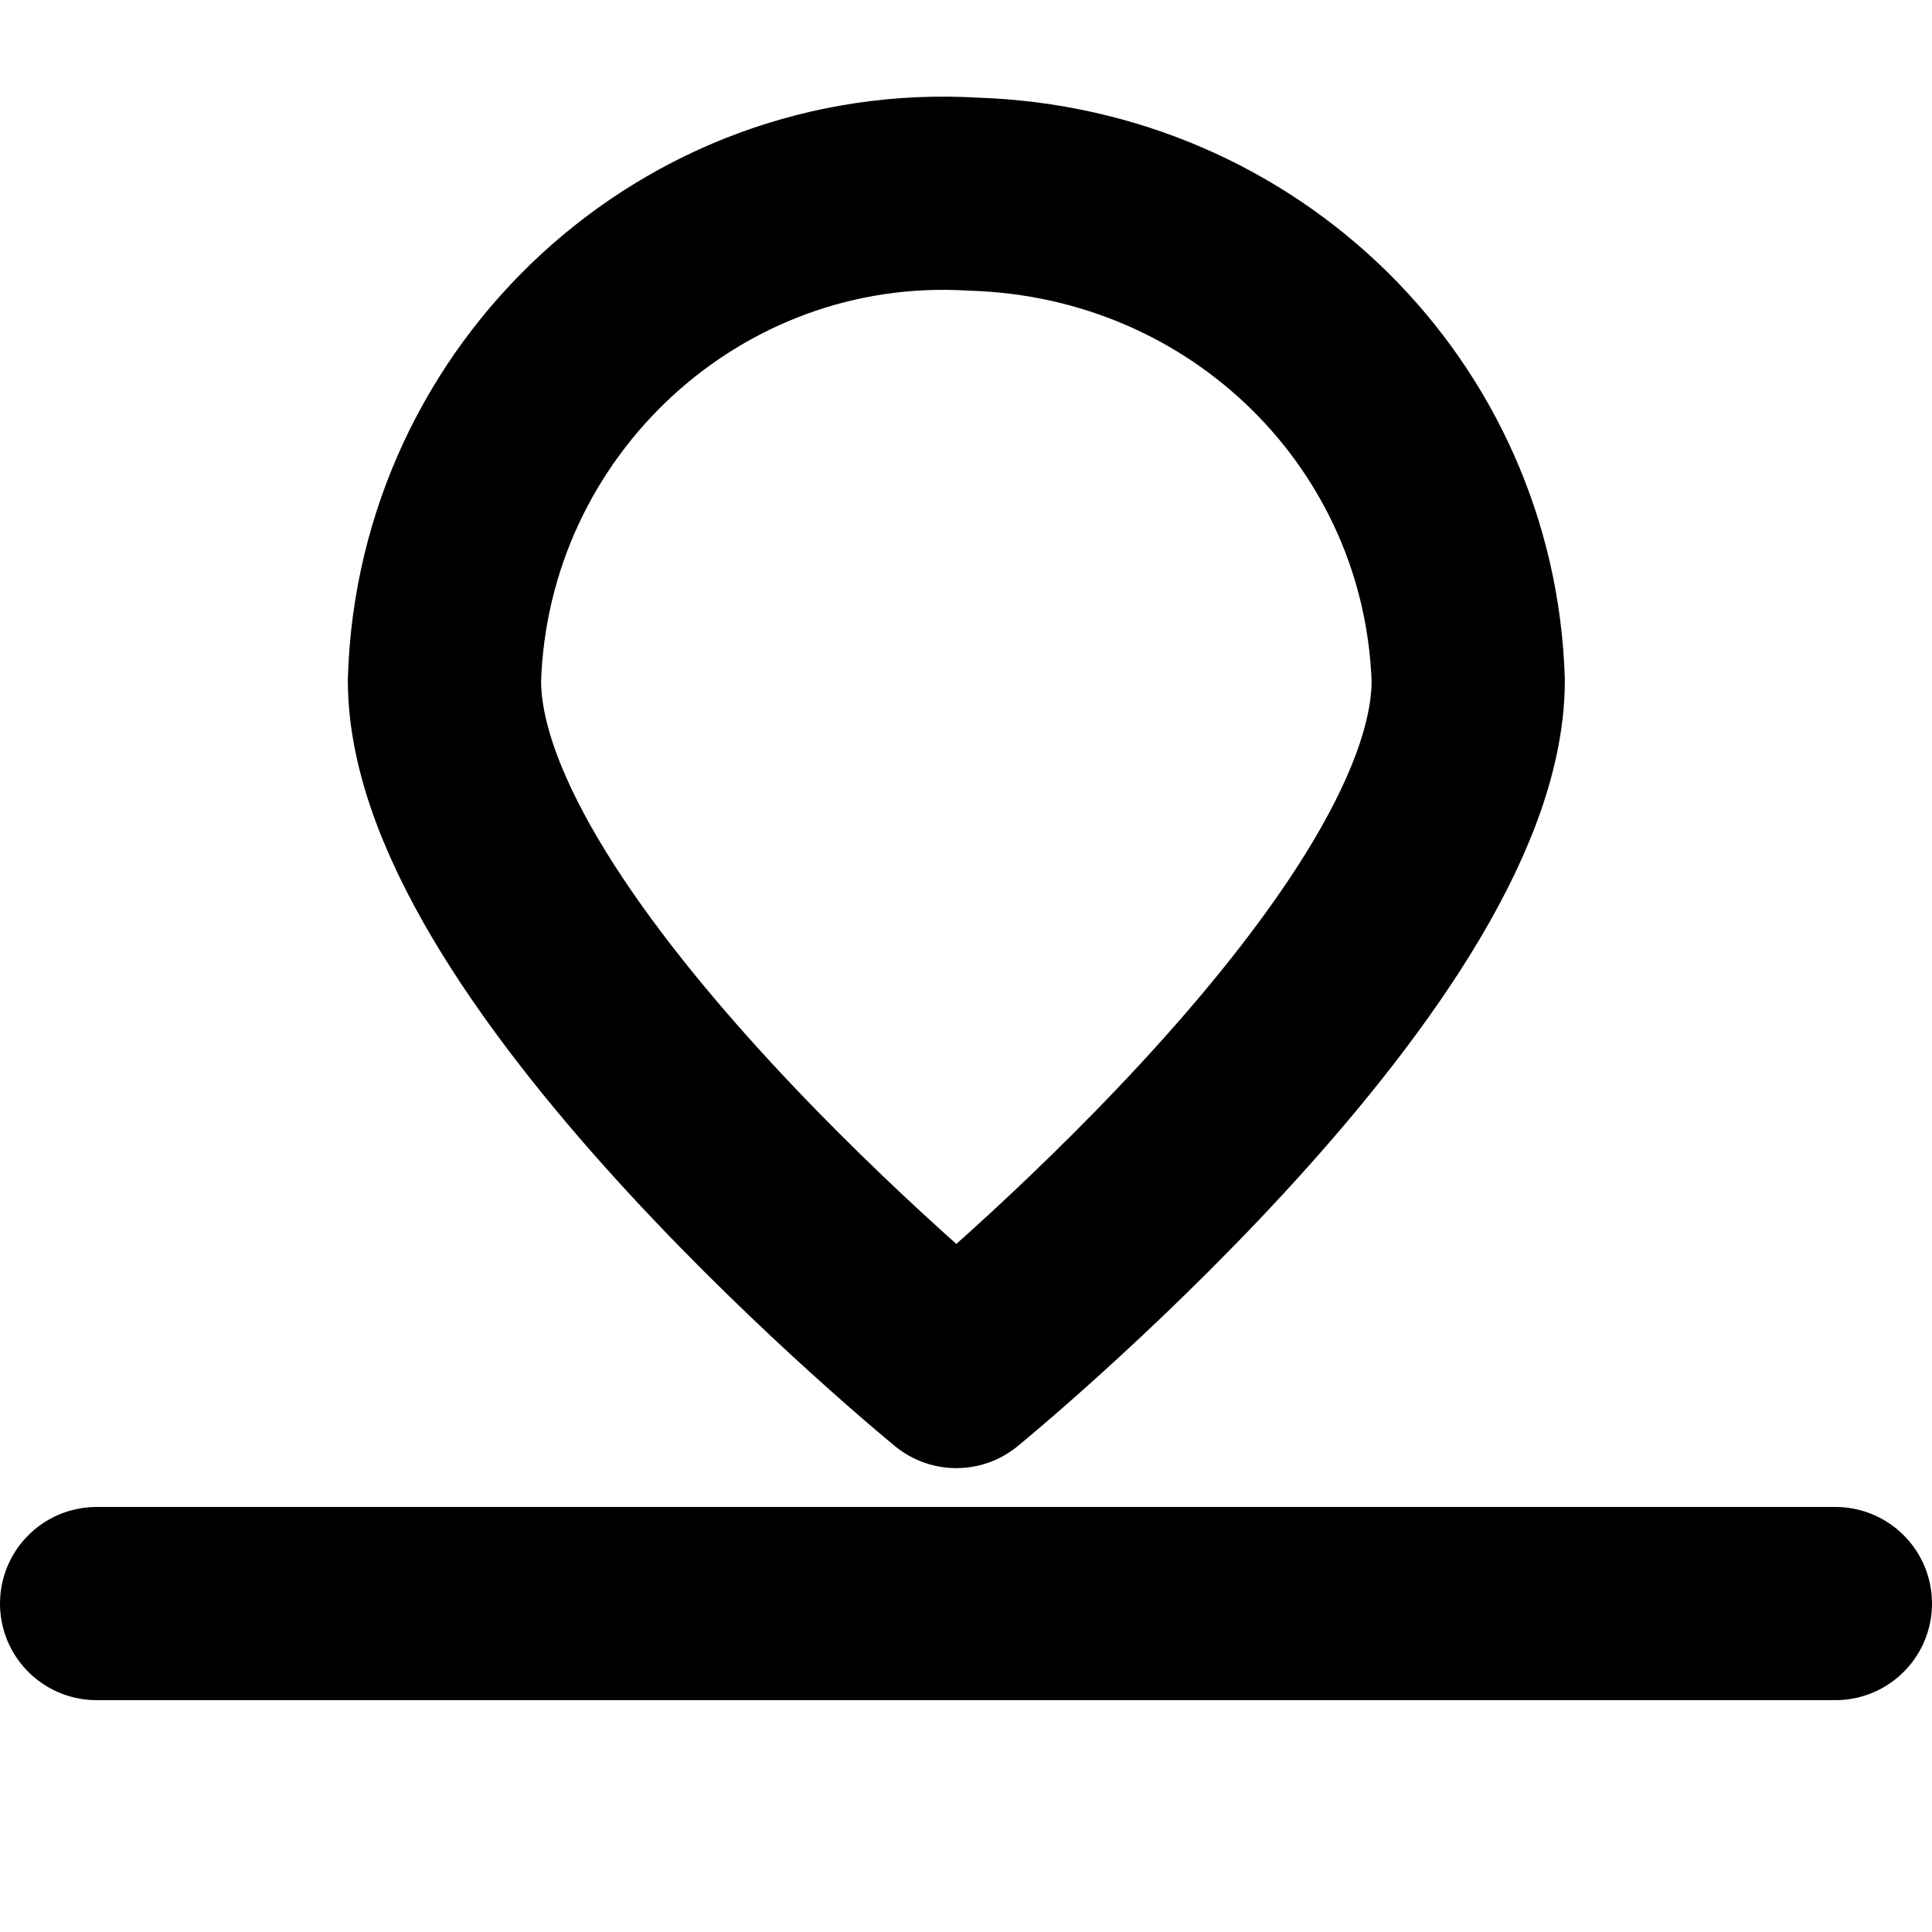
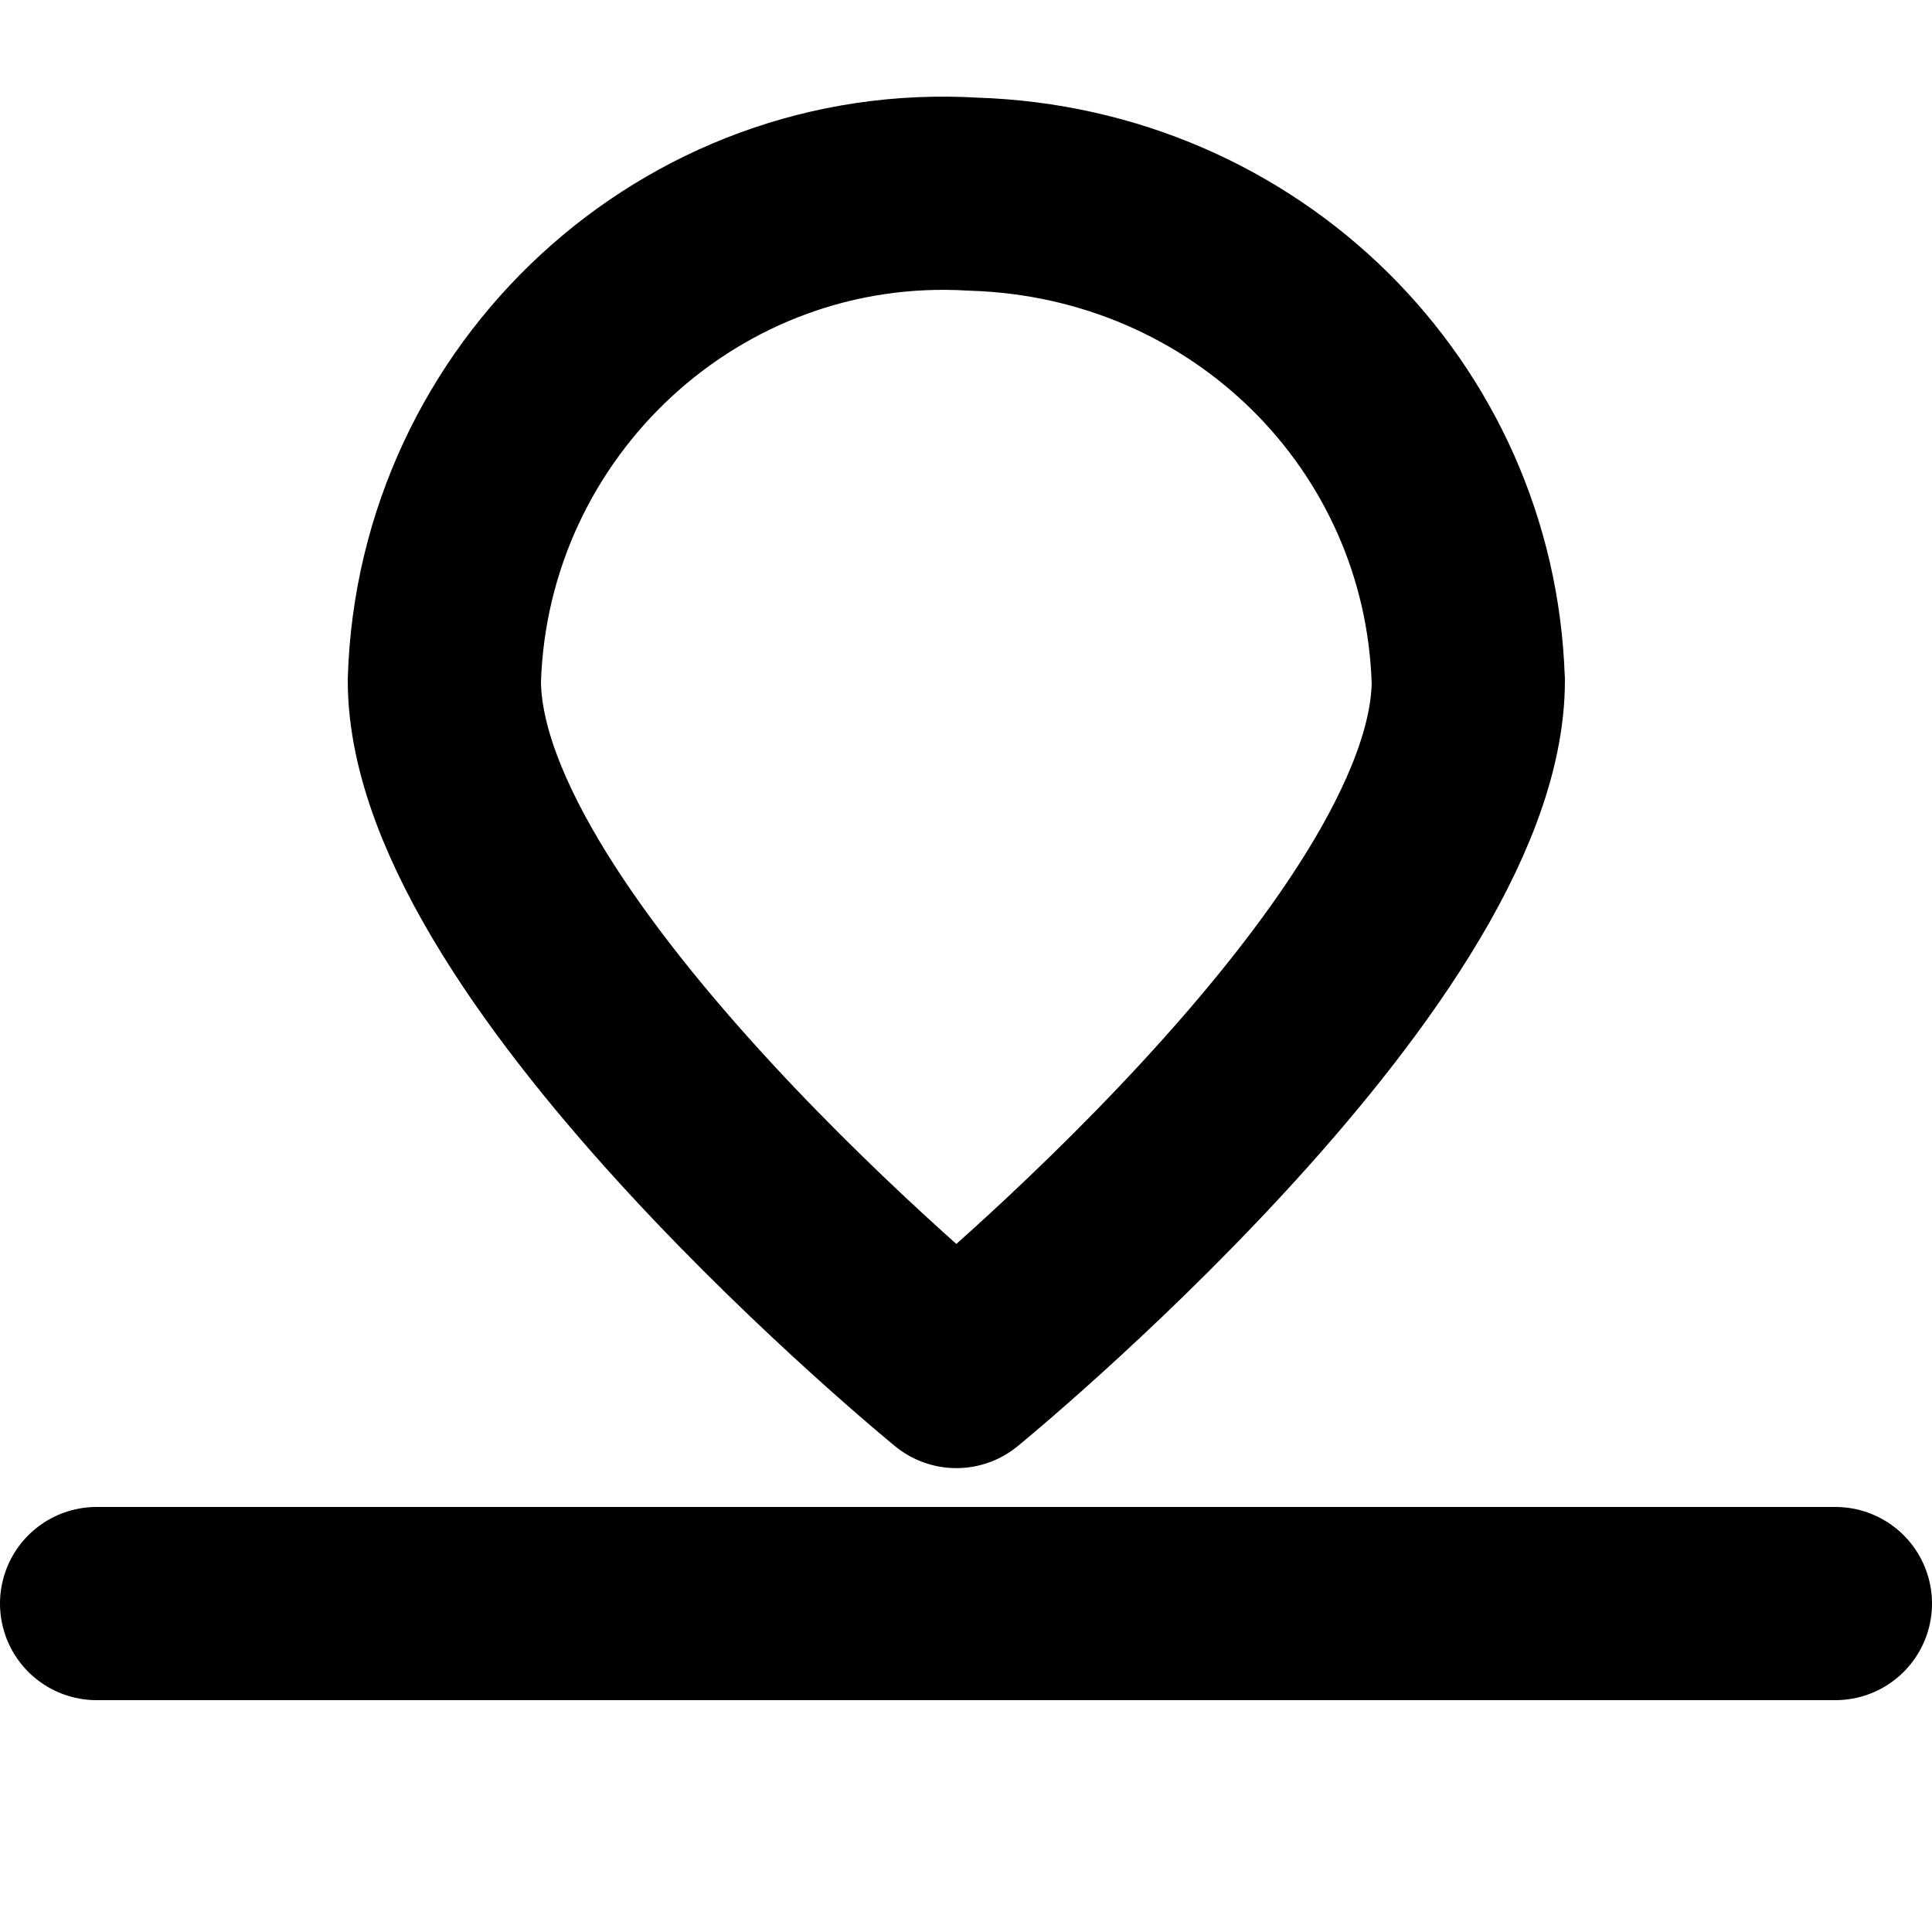
- <svg xmlns="http://www.w3.org/2000/svg" version="1.1" id="underline-location" x="0px" y="0px" viewBox="0 0 20 20" enable-background="new 0 0 20 20" xml:space="preserve">
-   <g>
-     <path fill="none" stroke="currentColor" stroke-width="2" stroke-linecap="round" stroke-linejoin="round" d="M15.199,7.044   C15.199,9.87,9.9,14.198,9.9,14.198S4.601,9.87,4.601,7.044c0.088-2.915,2.561-5.211,5.476-5.034   C12.903,2.098,15.111,4.306,15.199,7.044z" />
-     <path fill="none" stroke="currentColor" stroke-width="2" stroke-linecap="round" stroke-linejoin="round" d="M1,16.6h18" />
+ <svg xmlns="http://www.w3.org/2000/svg" viewBox="0 0 20 20">
+   <g fill="none" stroke="currentColor" stroke-width="2" stroke-linecap="round" stroke-linejoin="round">
+     <path d="M15.2 7.044c0 2.826-5.3 7.154-5.3 7.154S4.6 9.87 4.6 7.044c.089-2.915 2.562-5.211 5.477-5.034 2.826.088 5.034 2.296 5.122 5.034zM1 16.6h18" />
  </g>
</svg>
